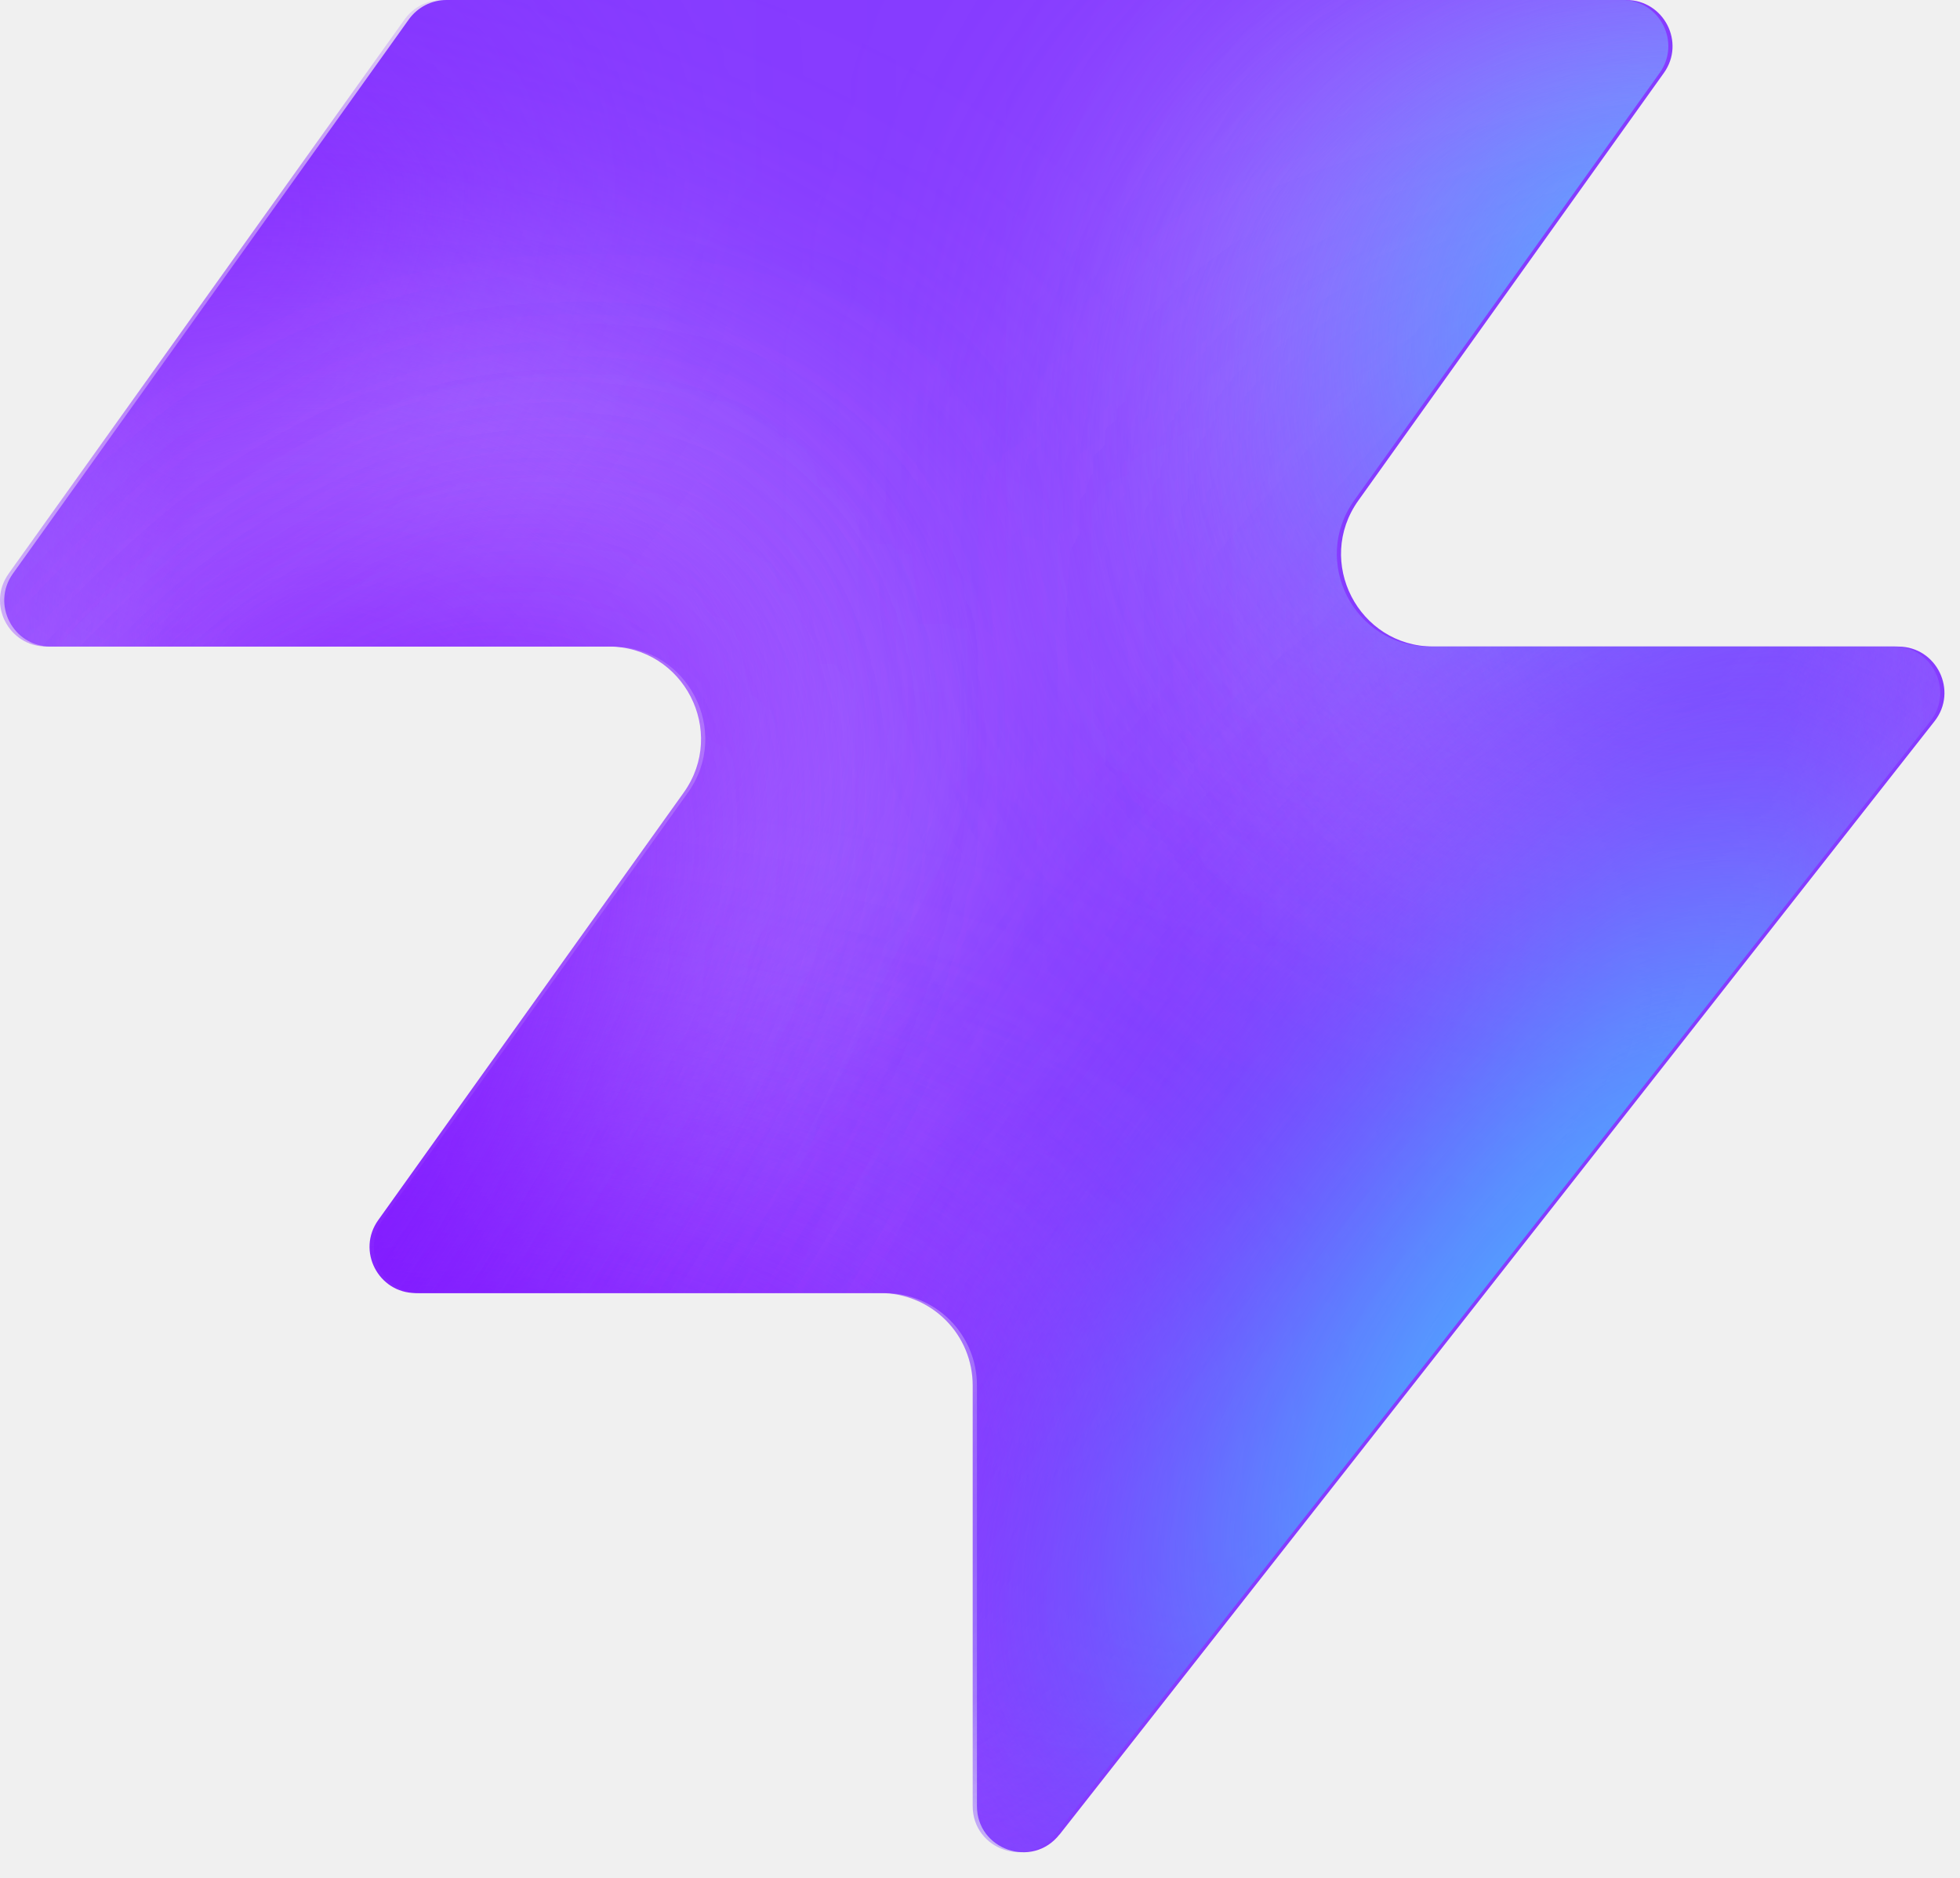
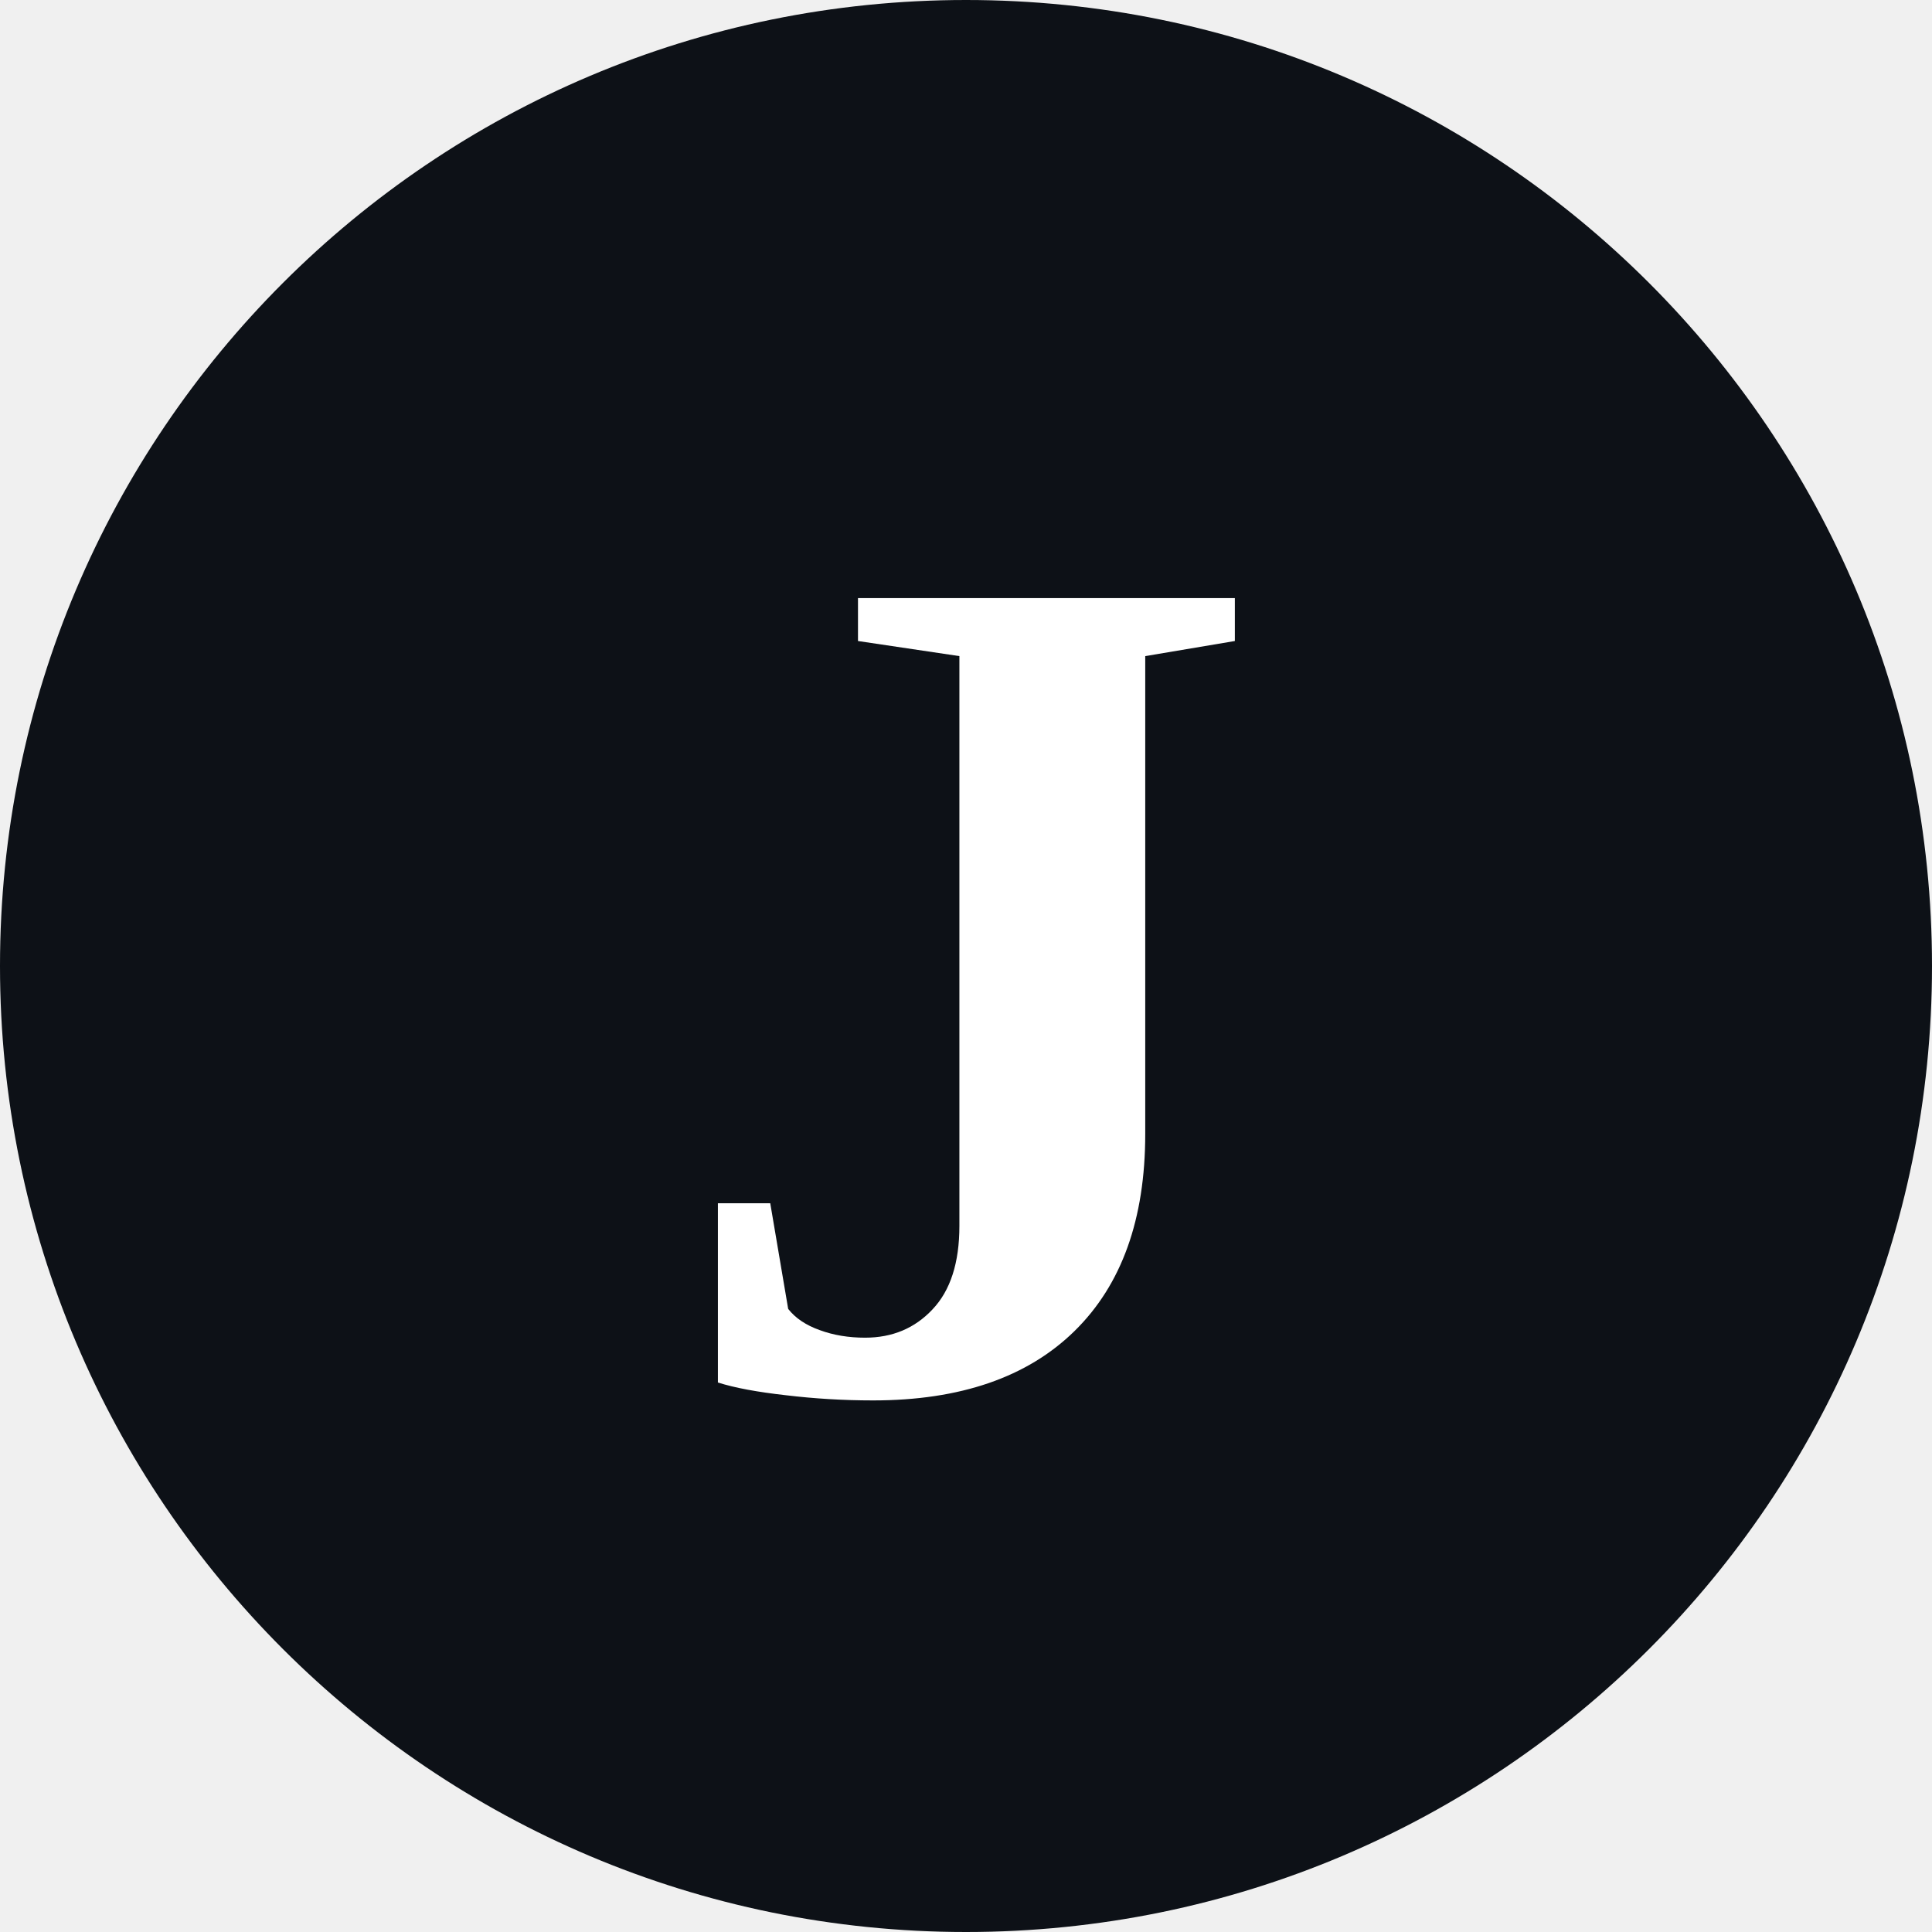
- <svg xmlns="http://www.w3.org/2000/svg" width="48" height="46" fill="none" viewBox="0 0 48 46">
-   <path fill="#863bff" d="M25.946 44.938c-.664.845-2.021.375-2.021-.698V33.937a2.26 2.26 0 0 0-2.262-2.262H10.287c-.92 0-1.456-1.04-.92-1.788l7.48-10.471c1.07-1.497 0-3.578-1.842-3.578H1.237c-.92 0-1.456-1.04-.92-1.788L10.013.474c.214-.297.556-.474.92-.474h28.894c.92 0 1.456 1.04.92 1.788l-7.48 10.471c-1.07 1.498 0 3.579 1.842 3.579h11.377c.943 0 1.473 1.088.89 1.83L25.947 44.94z" style="fill:#863bff;fill:color(display-p3 .525 .23 1);fill-opacity:1" />
-   <mask id="a" width="48" height="46" x="0" y="0" maskUnits="userSpaceOnUse" style="mask-type:alpha">
-     <path fill="#000" d="M25.842 44.938c-.664.844-2.021.375-2.021-.698V33.937a2.26 2.26 0 0 0-2.262-2.262H10.183c-.92 0-1.456-1.04-.92-1.788l7.48-10.471c1.07-1.498 0-3.579-1.842-3.579H1.133c-.92 0-1.456-1.04-.92-1.787L9.91.473c.214-.297.556-.474.92-.474h28.894c.92 0 1.456 1.04.92 1.788l-7.48 10.471c-1.07 1.498 0 3.578 1.842 3.578h11.377c.943 0 1.473 1.088.89 1.832L25.843 44.94z" style="fill:#000;fill-opacity:1" />
-   </mask>
-   <g mask="url(#a)">
-     <g filter="url(#b)">
-       <ellipse cx="5.508" cy="14.704" fill="#ede6ff" rx="5.508" ry="14.704" style="fill:#ede6ff;fill:color(display-p3 .927 .903 1);fill-opacity:1" transform="matrix(.00324 1 1 -.00324 -4.47 31.516)" />
-     </g>
-     <g filter="url(#c)">
-       <ellipse cx="10.399" cy="29.851" fill="#ede6ff" rx="10.399" ry="29.851" style="fill:#ede6ff;fill:color(display-p3 .927 .903 1);fill-opacity:1" transform="matrix(.00324 1 1 -.00324 -39.328 7.883)" />
-     </g>
-     <g filter="url(#d)">
-       <ellipse cx="5.508" cy="30.487" fill="#7e14ff" rx="5.508" ry="30.487" style="fill:#7e14ff;fill:color(display-p3 .492 .077 1);fill-opacity:1" transform="rotate(89.814 -25.913 -14.639)scale(1 -1)" />
-     </g>
-     <g filter="url(#e)">
-       <ellipse cx="5.508" cy="30.599" fill="#7e14ff" rx="5.508" ry="30.599" style="fill:#7e14ff;fill:color(display-p3 .492 .077 1);fill-opacity:1" transform="rotate(89.814 -32.644 -3.334)scale(1 -1)" />
-     </g>
-     <g filter="url(#f)">
-       <ellipse cx="5.508" cy="30.599" fill="#7e14ff" rx="5.508" ry="30.599" style="fill:#7e14ff;fill:color(display-p3 .492 .077 1);fill-opacity:1" transform="matrix(.00324 1 1 -.00324 -34.34 30.47)" />
-     </g>
-     <g filter="url(#g)">
-       <ellipse cx="14.072" cy="22.078" fill="#ede6ff" rx="14.072" ry="22.078" style="fill:#ede6ff;fill:color(display-p3 .927 .903 1);fill-opacity:1" transform="rotate(93.35 24.506 48.493)scale(-1 1)" />
-     </g>
-     <g filter="url(#h)">
-       <ellipse cx="3.47" cy="21.501" fill="#7e14ff" rx="3.47" ry="21.501" style="fill:#7e14ff;fill:color(display-p3 .492 .077 1);fill-opacity:1" transform="rotate(89.009 28.708 47.59)scale(-1 1)" />
-     </g>
-     <g filter="url(#i)">
-       <ellipse cx="3.47" cy="21.501" fill="#7e14ff" rx="3.47" ry="21.501" style="fill:#7e14ff;fill:color(display-p3 .492 .077 1);fill-opacity:1" transform="rotate(89.009 28.708 47.59)scale(-1 1)" />
-     </g>
-     <g filter="url(#j)">
-       <ellipse cx=".387" cy="8.972" fill="#7e14ff" rx="4.407" ry="29.108" style="fill:#7e14ff;fill:color(display-p3 .492 .077 1);fill-opacity:1" transform="rotate(39.51 .387 8.972)" />
-     </g>
-     <g filter="url(#k)">
-       <ellipse cx="47.523" cy="-6.092" fill="#7e14ff" rx="4.407" ry="29.108" style="fill:#7e14ff;fill:color(display-p3 .492 .077 1);fill-opacity:1" transform="rotate(37.892 47.523 -6.092)" />
-     </g>
-     <g filter="url(#l)">
-       <ellipse cx="41.412" cy="6.333" fill="#47bfff" rx="5.971" ry="9.665" style="fill:#47bfff;fill:color(display-p3 .28 .748 1);fill-opacity:1" transform="rotate(37.892 41.412 6.333)" />
-     </g>
-     <g filter="url(#m)">
-       <ellipse cx="-1.879" cy="38.332" fill="#7e14ff" rx="4.407" ry="29.108" style="fill:#7e14ff;fill:color(display-p3 .492 .077 1);fill-opacity:1" transform="rotate(37.892 -1.88 38.332)" />
-     </g>
-     <g filter="url(#n)">
-       <ellipse cx="-1.879" cy="38.332" fill="#7e14ff" rx="4.407" ry="29.108" style="fill:#7e14ff;fill:color(display-p3 .492 .077 1);fill-opacity:1" transform="rotate(37.892 -1.88 38.332)" />
-     </g>
-     <g filter="url(#o)">
-       <ellipse cx="35.651" cy="29.907" fill="#7e14ff" rx="4.407" ry="29.108" style="fill:#7e14ff;fill:color(display-p3 .492 .077 1);fill-opacity:1" transform="rotate(37.892 35.651 29.907)" />
-     </g>
-     <g filter="url(#p)">
-       <ellipse cx="38.418" cy="32.4" fill="#47bfff" rx="5.971" ry="15.297" style="fill:#47bfff;fill:color(display-p3 .28 .748 1);fill-opacity:1" transform="rotate(37.892 38.418 32.4)" />
-     </g>
-   </g>
-   <defs>
-     <filter id="b" width="60.045" height="41.654" x="-19.77" y="16.149" color-interpolation-filters="sRGB" filterUnits="userSpaceOnUse">
-       <feFlood flood-opacity="0" result="BackgroundImageFix" />
-       <feBlend in="SourceGraphic" in2="BackgroundImageFix" result="shape" />
-       <feGaussianBlur result="effect1_foregroundBlur_2002_17158" stdDeviation="7.659" />
-     </filter>
-     <filter id="c" width="90.34" height="51.437" x="-54.613" y="-7.533" color-interpolation-filters="sRGB" filterUnits="userSpaceOnUse">
-       <feFlood flood-opacity="0" result="BackgroundImageFix" />
-       <feBlend in="SourceGraphic" in2="BackgroundImageFix" result="shape" />
-       <feGaussianBlur result="effect1_foregroundBlur_2002_17158" stdDeviation="7.659" />
-     </filter>
-     <filter id="d" width="79.355" height="29.4" x="-49.64" y="2.03" color-interpolation-filters="sRGB" filterUnits="userSpaceOnUse">
-       <feFlood flood-opacity="0" result="BackgroundImageFix" />
-       <feBlend in="SourceGraphic" in2="BackgroundImageFix" result="shape" />
-       <feGaussianBlur result="effect1_foregroundBlur_2002_17158" stdDeviation="4.596" />
-     </filter>
-     <filter id="e" width="79.579" height="29.4" x="-45.045" y="20.029" color-interpolation-filters="sRGB" filterUnits="userSpaceOnUse">
-       <feFlood flood-opacity="0" result="BackgroundImageFix" />
-       <feBlend in="SourceGraphic" in2="BackgroundImageFix" result="shape" />
-       <feGaussianBlur result="effect1_foregroundBlur_2002_17158" stdDeviation="4.596" />
-     </filter>
-     <filter id="f" width="79.579" height="29.4" x="-43.513" y="21.178" color-interpolation-filters="sRGB" filterUnits="userSpaceOnUse">
-       <feFlood flood-opacity="0" result="BackgroundImageFix" />
-       <feBlend in="SourceGraphic" in2="BackgroundImageFix" result="shape" />
-       <feGaussianBlur result="effect1_foregroundBlur_2002_17158" stdDeviation="4.596" />
-     </filter>
-     <filter id="g" width="74.749" height="58.852" x="15.756" y="-17.901" color-interpolation-filters="sRGB" filterUnits="userSpaceOnUse">
-       <feFlood flood-opacity="0" result="BackgroundImageFix" />
-       <feBlend in="SourceGraphic" in2="BackgroundImageFix" result="shape" />
-       <feGaussianBlur result="effect1_foregroundBlur_2002_17158" stdDeviation="7.659" />
-     </filter>
-     <filter id="h" width="61.377" height="25.362" x="23.548" y="2.284" color-interpolation-filters="sRGB" filterUnits="userSpaceOnUse">
-       <feFlood flood-opacity="0" result="BackgroundImageFix" />
-       <feBlend in="SourceGraphic" in2="BackgroundImageFix" result="shape" />
-       <feGaussianBlur result="effect1_foregroundBlur_2002_17158" stdDeviation="4.596" />
-     </filter>
-     <filter id="i" width="61.377" height="25.362" x="23.548" y="2.284" color-interpolation-filters="sRGB" filterUnits="userSpaceOnUse">
-       <feFlood flood-opacity="0" result="BackgroundImageFix" />
-       <feBlend in="SourceGraphic" in2="BackgroundImageFix" result="shape" />
-       <feGaussianBlur result="effect1_foregroundBlur_2002_17158" stdDeviation="4.596" />
-     </filter>
-     <filter id="j" width="56.045" height="63.649" x="-27.636" y="-22.853" color-interpolation-filters="sRGB" filterUnits="userSpaceOnUse">
-       <feFlood flood-opacity="0" result="BackgroundImageFix" />
-       <feBlend in="SourceGraphic" in2="BackgroundImageFix" result="shape" />
-       <feGaussianBlur result="effect1_foregroundBlur_2002_17158" stdDeviation="4.596" />
-     </filter>
-     <filter id="k" width="54.814" height="64.646" x="20.116" y="-38.415" color-interpolation-filters="sRGB" filterUnits="userSpaceOnUse">
-       <feFlood flood-opacity="0" result="BackgroundImageFix" />
-       <feBlend in="SourceGraphic" in2="BackgroundImageFix" result="shape" />
-       <feGaussianBlur result="effect1_foregroundBlur_2002_17158" stdDeviation="4.596" />
-     </filter>
-     <filter id="l" width="33.541" height="35.313" x="24.641" y="-11.323" color-interpolation-filters="sRGB" filterUnits="userSpaceOnUse">
-       <feFlood flood-opacity="0" result="BackgroundImageFix" />
-       <feBlend in="SourceGraphic" in2="BackgroundImageFix" result="shape" />
-       <feGaussianBlur result="effect1_foregroundBlur_2002_17158" stdDeviation="4.596" />
-     </filter>
-     <filter id="m" width="54.814" height="64.646" x="-29.286" y="6.009" color-interpolation-filters="sRGB" filterUnits="userSpaceOnUse">
-       <feFlood flood-opacity="0" result="BackgroundImageFix" />
-       <feBlend in="SourceGraphic" in2="BackgroundImageFix" result="shape" />
-       <feGaussianBlur result="effect1_foregroundBlur_2002_17158" stdDeviation="4.596" />
-     </filter>
-     <filter id="n" width="54.814" height="64.646" x="-29.286" y="6.009" color-interpolation-filters="sRGB" filterUnits="userSpaceOnUse">
-       <feFlood flood-opacity="0" result="BackgroundImageFix" />
-       <feBlend in="SourceGraphic" in2="BackgroundImageFix" result="shape" />
-       <feGaussianBlur result="effect1_foregroundBlur_2002_17158" stdDeviation="4.596" />
-     </filter>
-     <filter id="o" width="54.814" height="64.646" x="8.244" y="-2.416" color-interpolation-filters="sRGB" filterUnits="userSpaceOnUse">
-       <feFlood flood-opacity="0" result="BackgroundImageFix" />
-       <feBlend in="SourceGraphic" in2="BackgroundImageFix" result="shape" />
-       <feGaussianBlur result="effect1_foregroundBlur_2002_17158" stdDeviation="4.596" />
-     </filter>
-     <filter id="p" width="39.409" height="43.623" x="18.713" y="10.588" color-interpolation-filters="sRGB" filterUnits="userSpaceOnUse">
-       <feFlood flood-opacity="0" result="BackgroundImageFix" />
-       <feBlend in="SourceGraphic" in2="BackgroundImageFix" result="shape" />
-       <feGaussianBlur result="effect1_foregroundBlur_2002_17158" stdDeviation="4.596" />
-     </filter>
-   </defs>
+ <svg xmlns="http://www.w3.org/2000/svg" viewBox="0 0 64 64">
+   <circle cx="32" cy="32" r="32" fill="#0D1117" />
+   <text x="32" y="46" font-family="Georgia, 'Times New Roman', serif" font-size="40" font-weight="700" fill="#ffffff" text-anchor="middle" letter-spacing="-1">J</text>
</svg>
